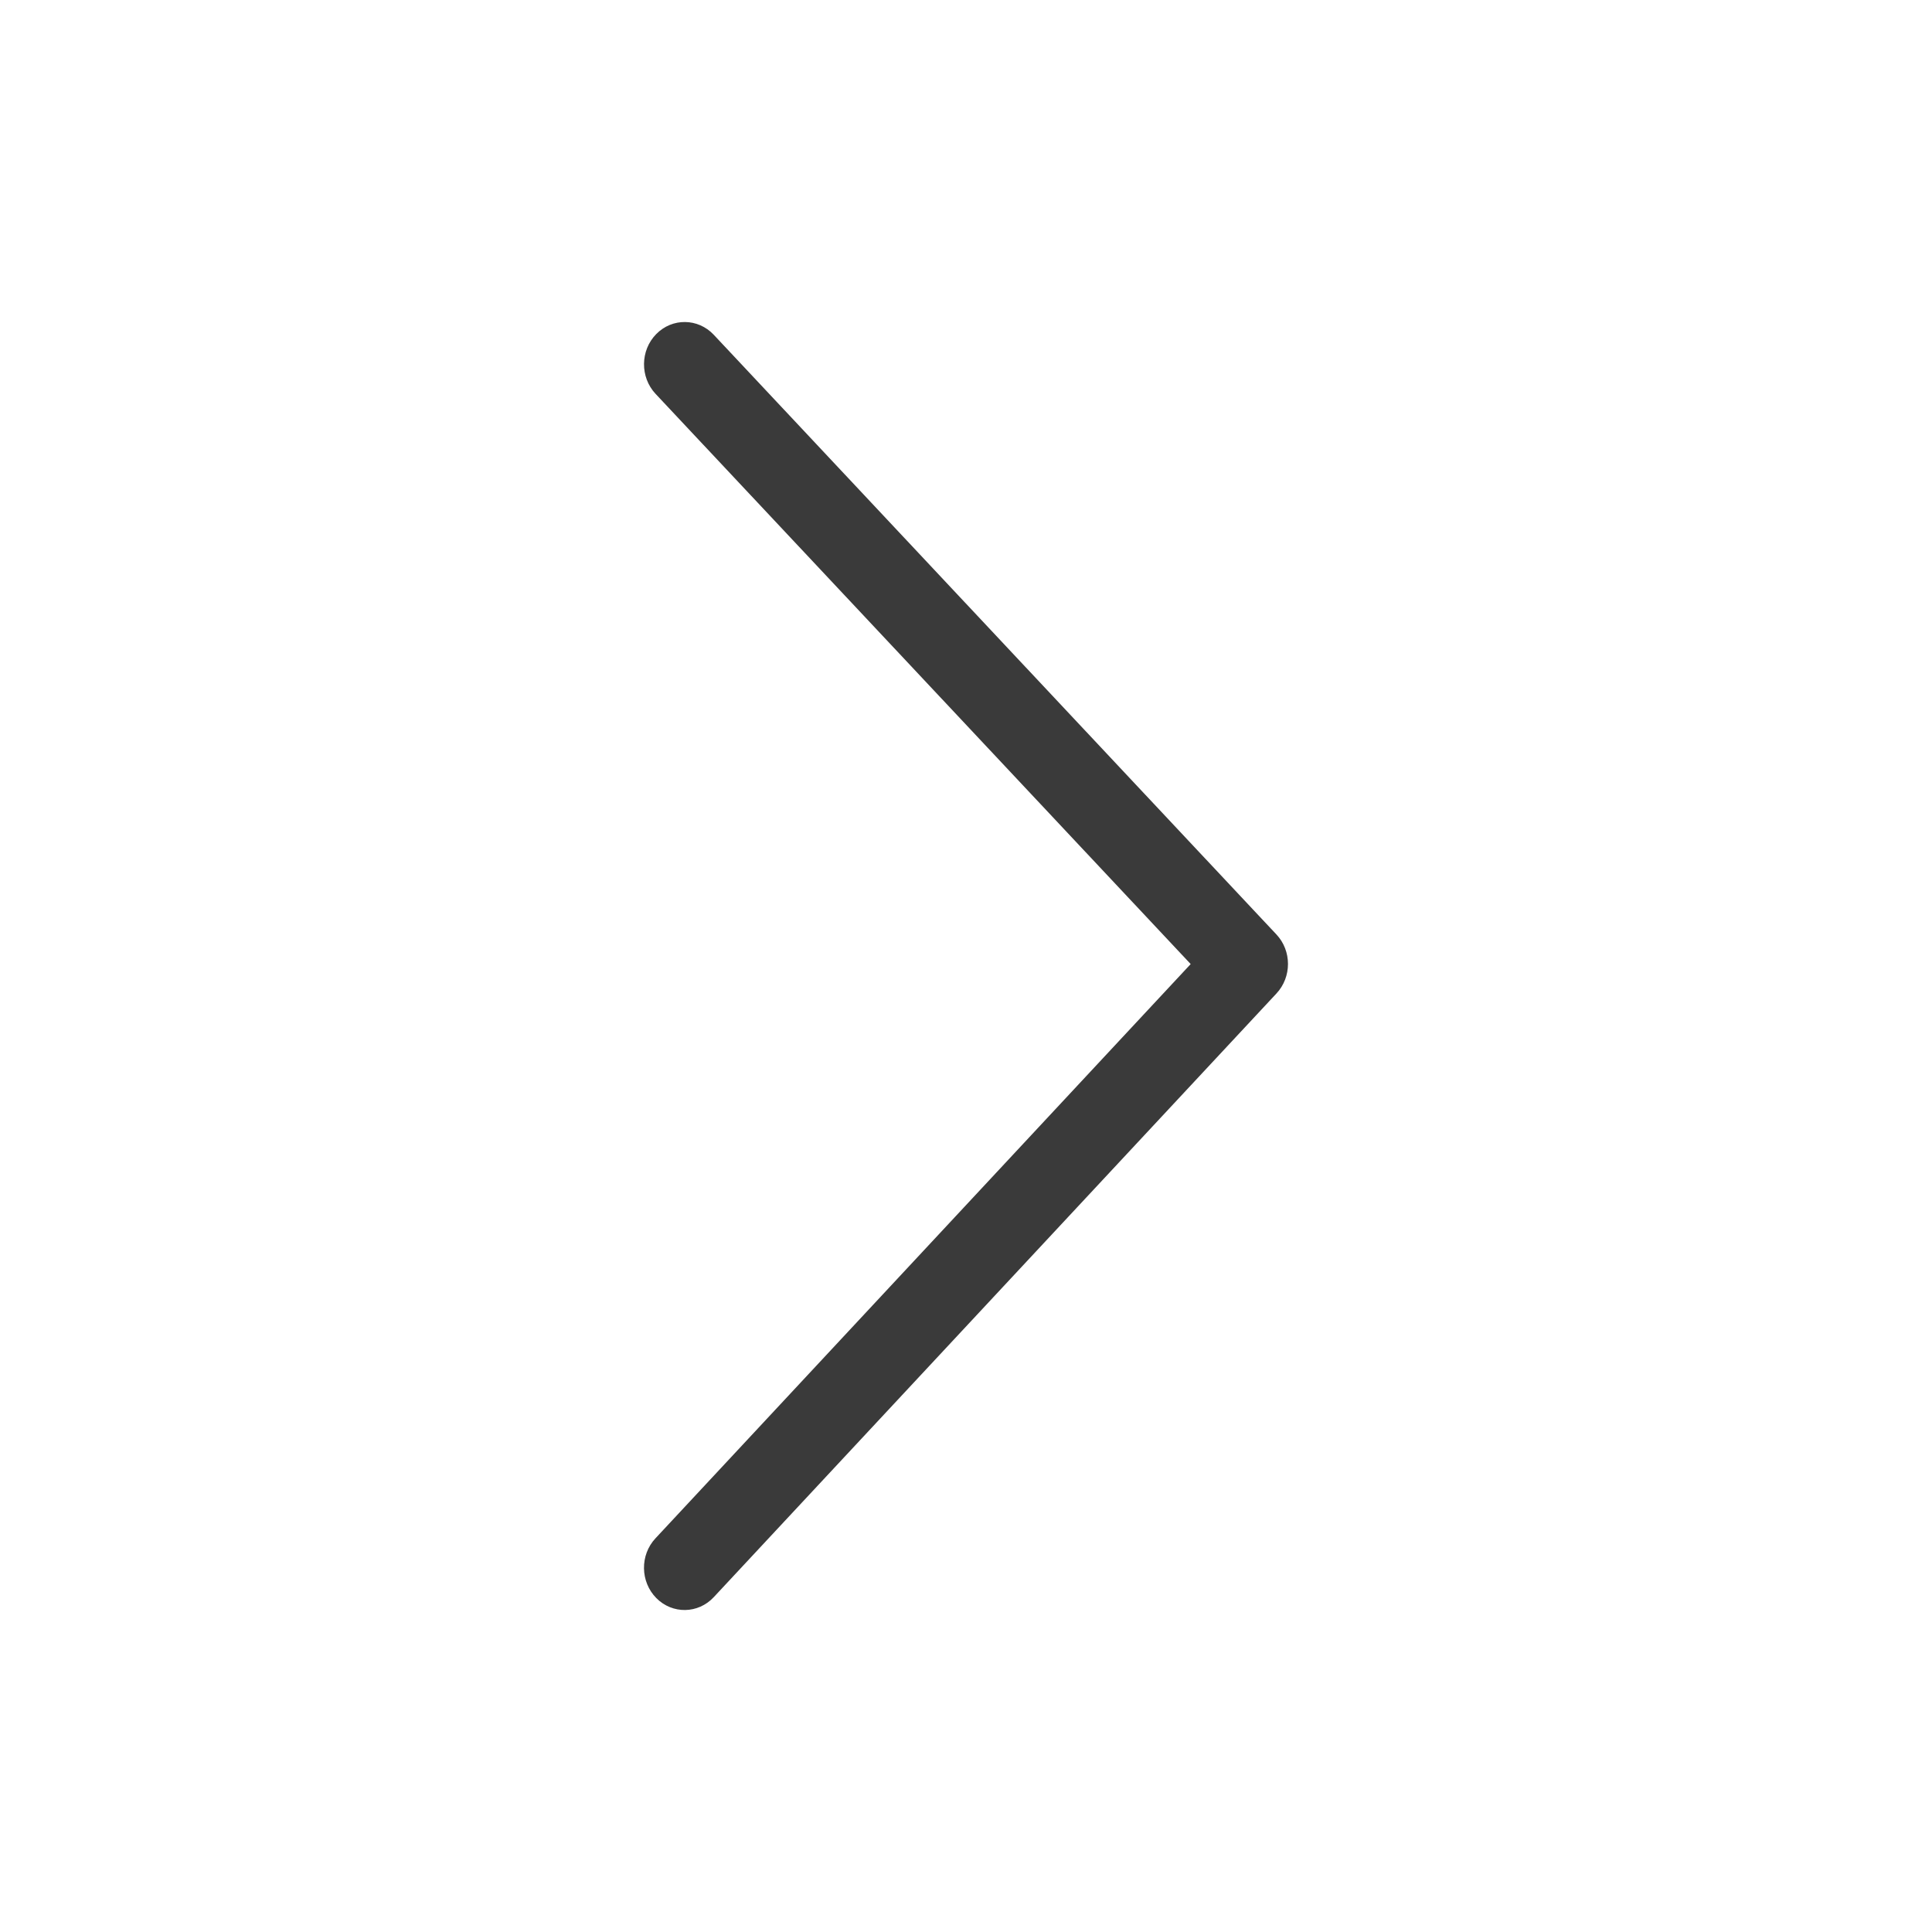
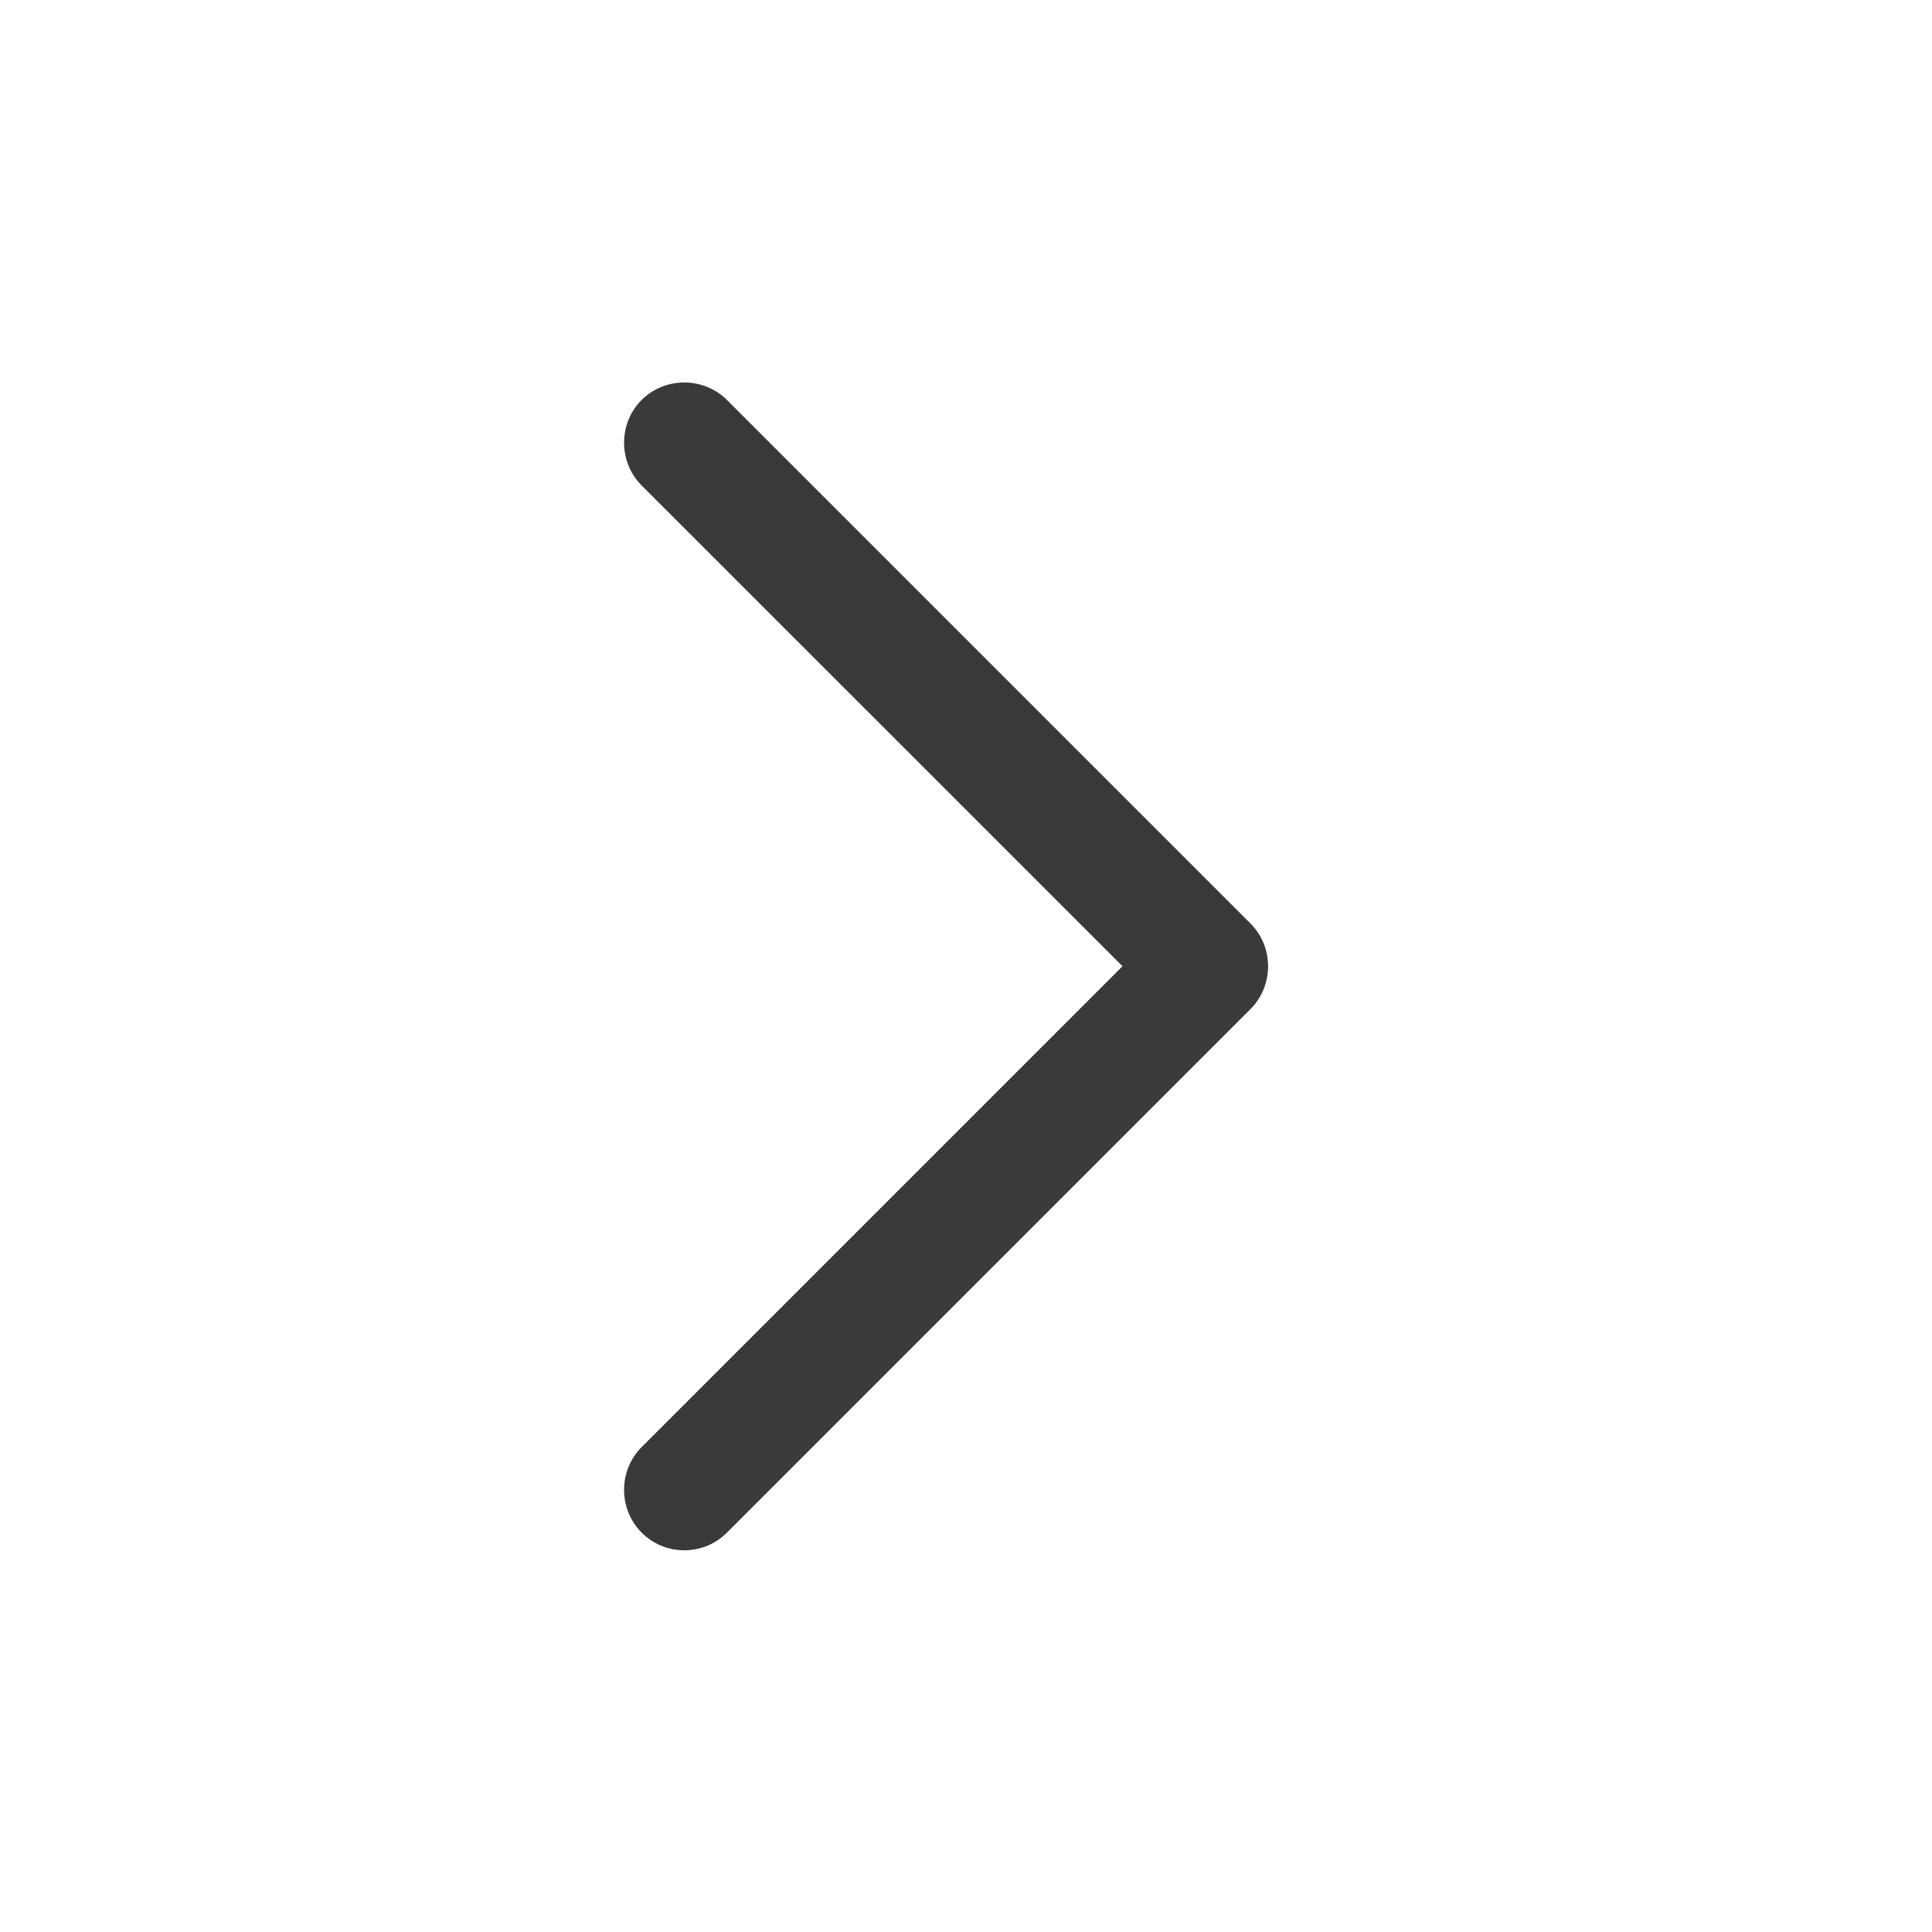
<svg xmlns="http://www.w3.org/2000/svg" width="24" height="24" viewBox="0 0 24 24" fill="none">
-   <path d="M8.143 19.109C7.948 19.317 7.953 19.65 8.153 19.852C8.353 20.054 8.673 20.049 8.867 19.84L15.857 12.341C16.048 12.136 16.047 11.811 15.856 11.608L8.866 4.158C8.671 3.951 8.351 3.947 8.152 4.15C7.953 4.352 7.949 4.685 8.144 4.893L14.791 11.976L8.143 19.109Z" fill="#3A3A3A" />
+   <path d="M8.5 19.258C8.31 19.258 8.12 19.188 7.97 19.038C7.68 18.747 7.68 18.267 7.97 17.977L13.944 12.003L7.97 6.03C7.68 5.739 7.68 5.259 7.97 4.969C8.26 4.679 8.741 4.679 9.031 4.969L15.535 11.473C15.825 11.763 15.825 12.243 15.535 12.534L9.031 19.038C8.881 19.188 8.691 19.258 8.5 19.258Z" fill="#3A3A3A" />
</svg>
